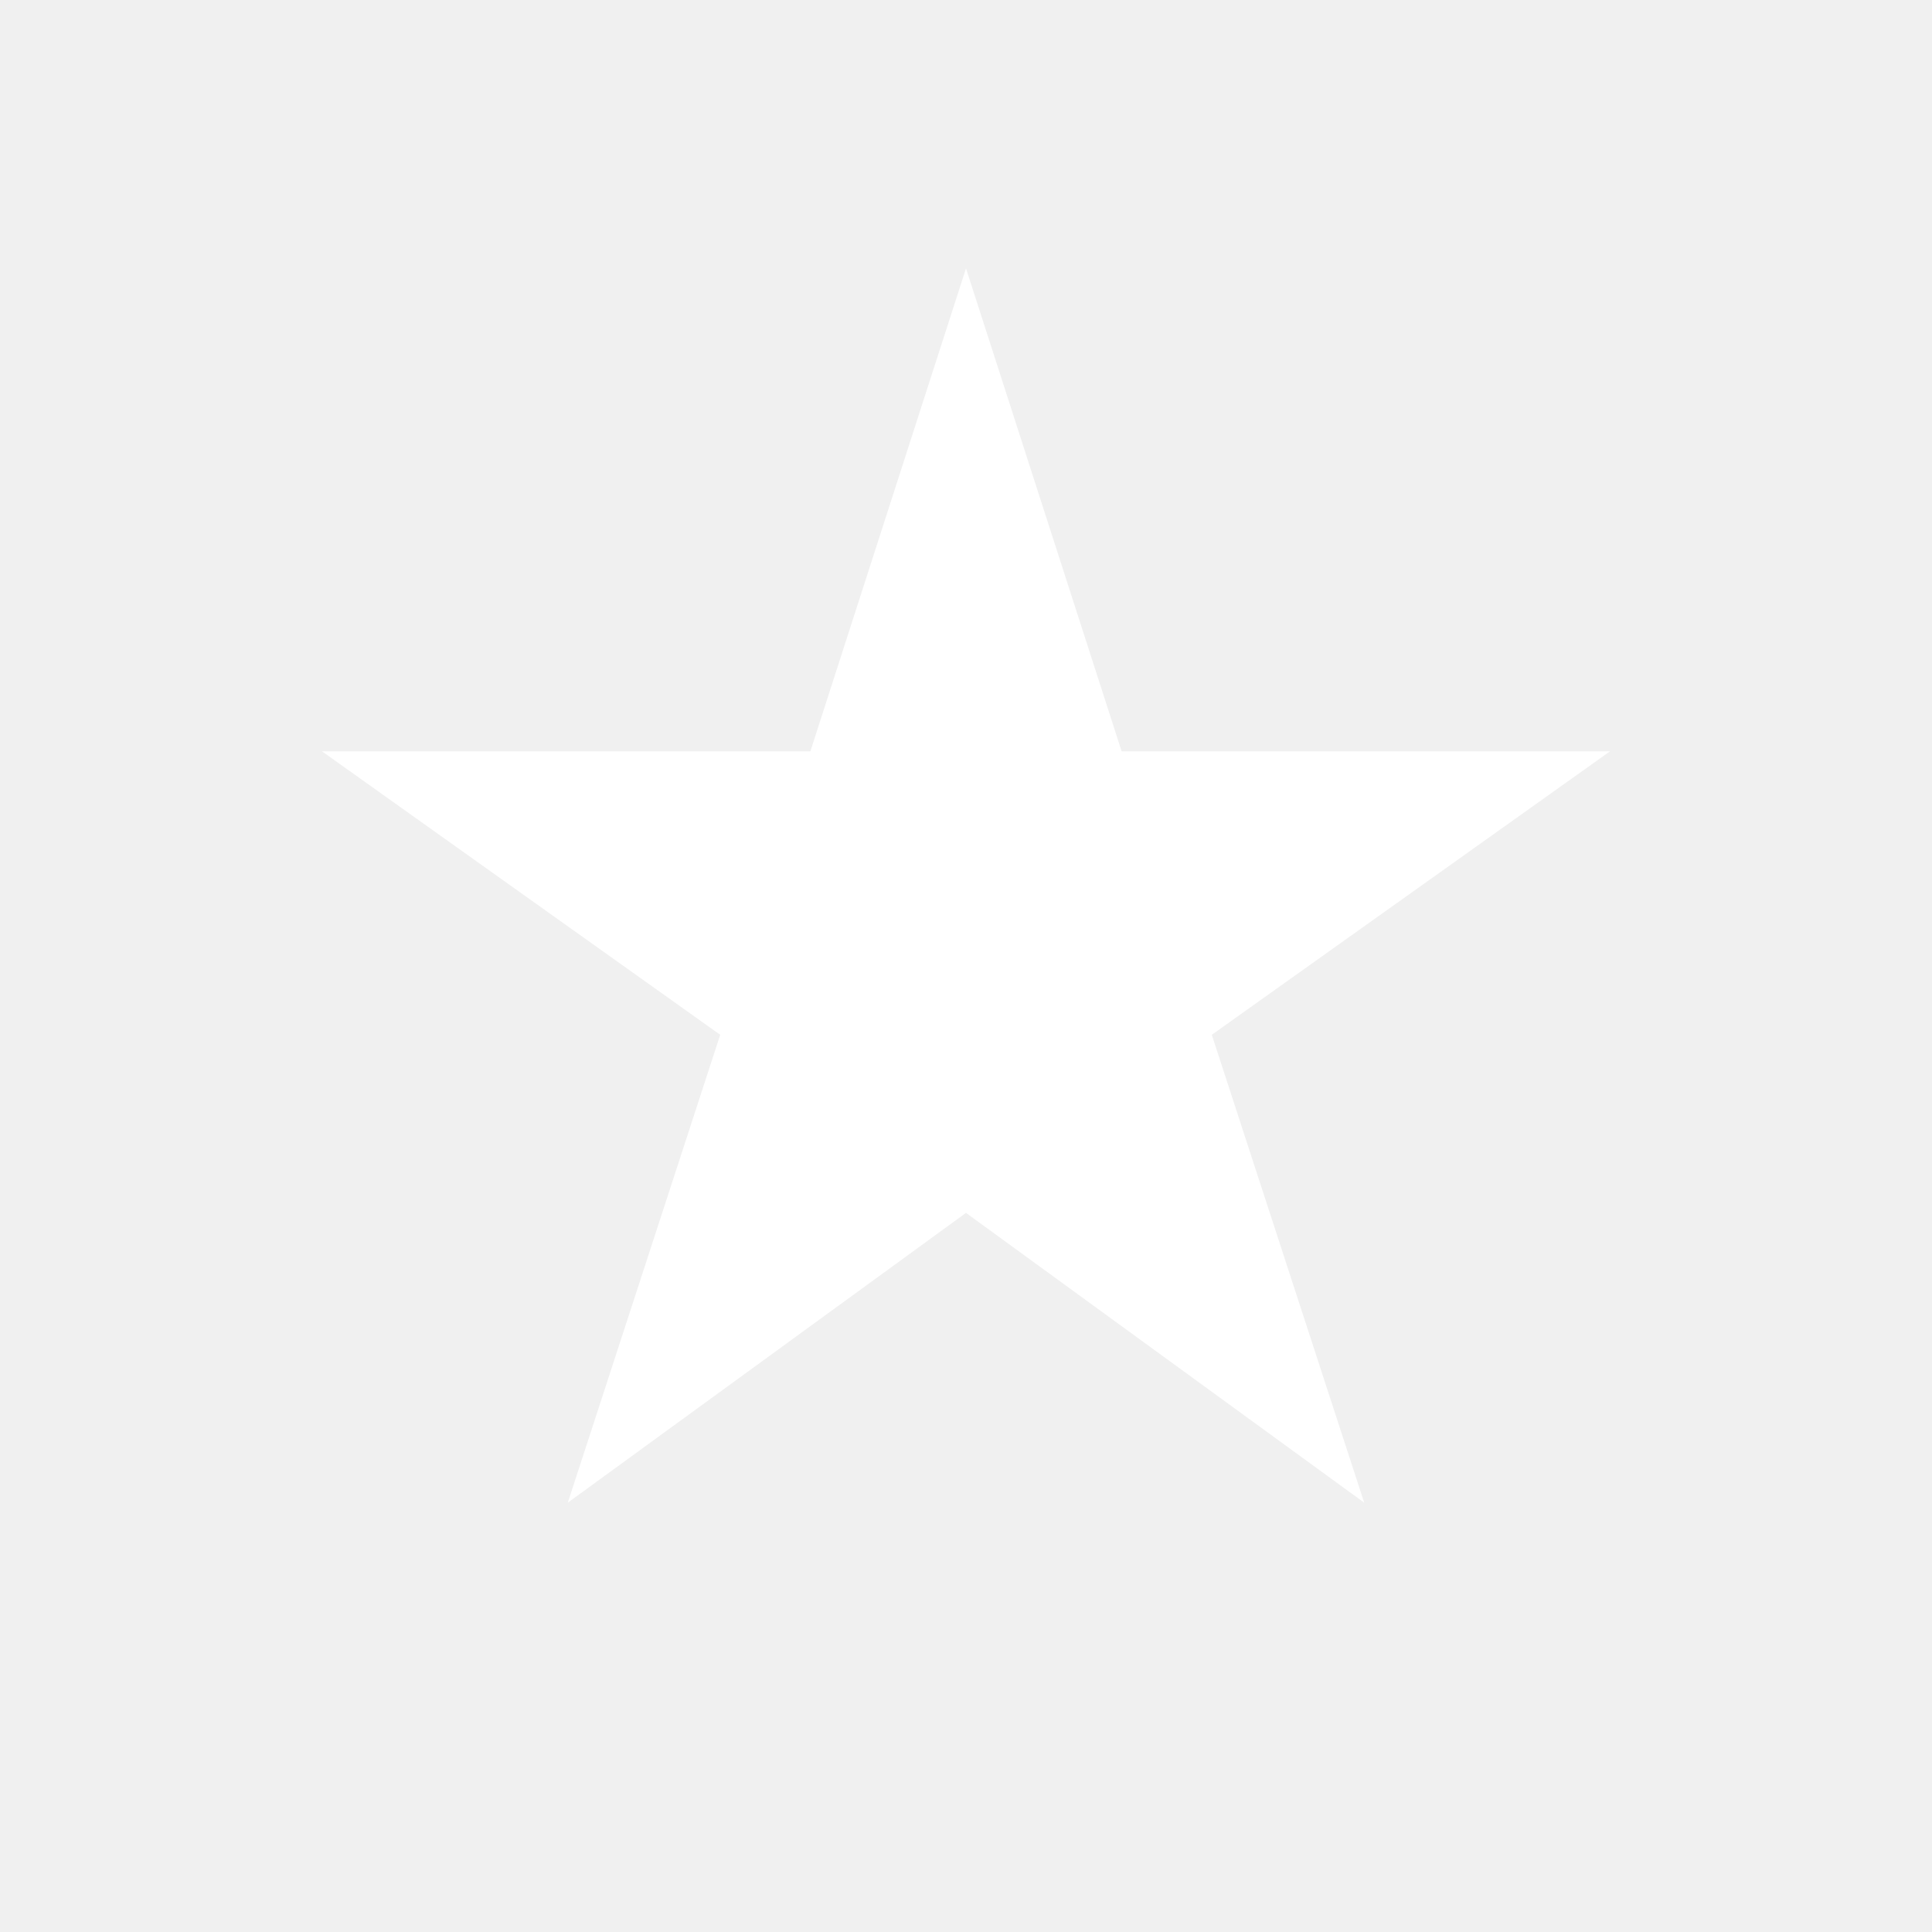
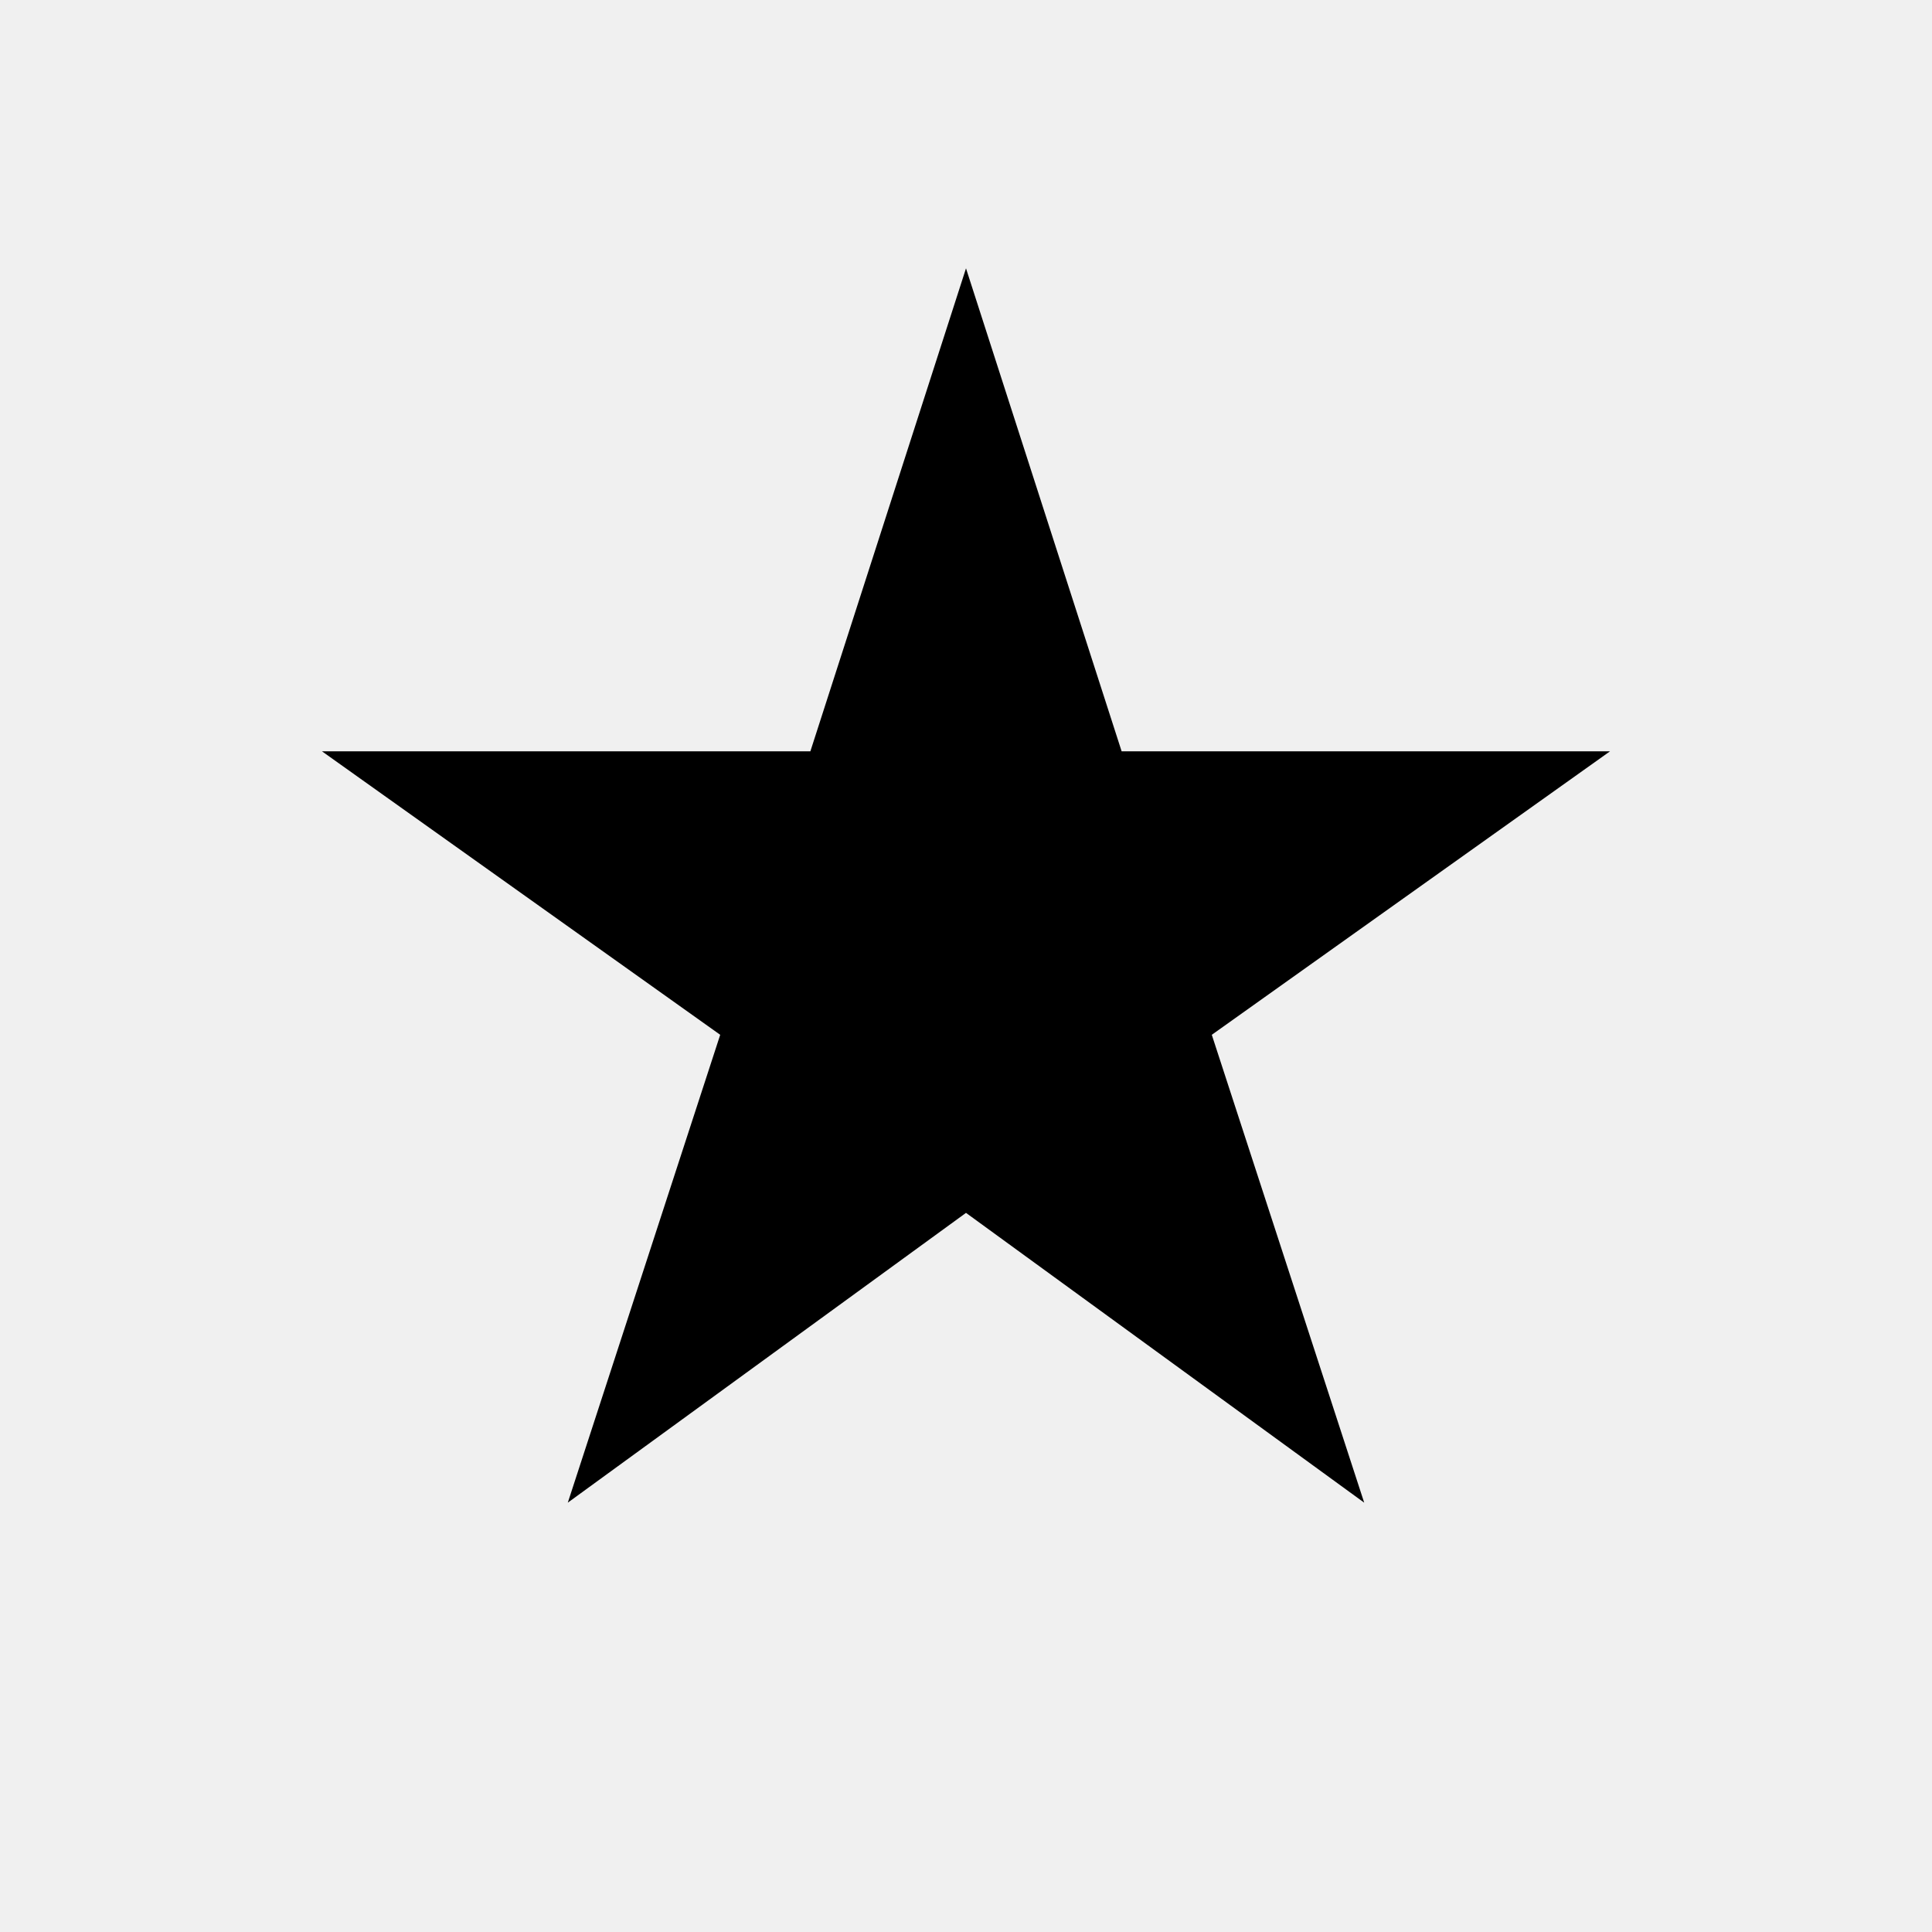
<svg xmlns="http://www.w3.org/2000/svg" version="1.1" id="Layer_1" x="0px" y="0px" width="18px" height="18px" viewBox="0 0 18 18" enable-background="new 0 0 18 18" xml:space="preserve">
-   <path fill="#FFFFFF" d="M9,11.3l3.71,2.7l-1.42-4.359L15,7h-4.55L9,2.5L7.55,7H3l3.71,2.641L5.29,14L9,11.3z" />
+   <path d="M9,11.3l3.71,2.7l-1.42-4.359L15,7h-4.55L9,2.5L7.55,7H3l3.71,2.641L5.29,14L9,11.3z" />
  <path fill="none" d="M0,0h18v18H0V0z" />
</svg>
